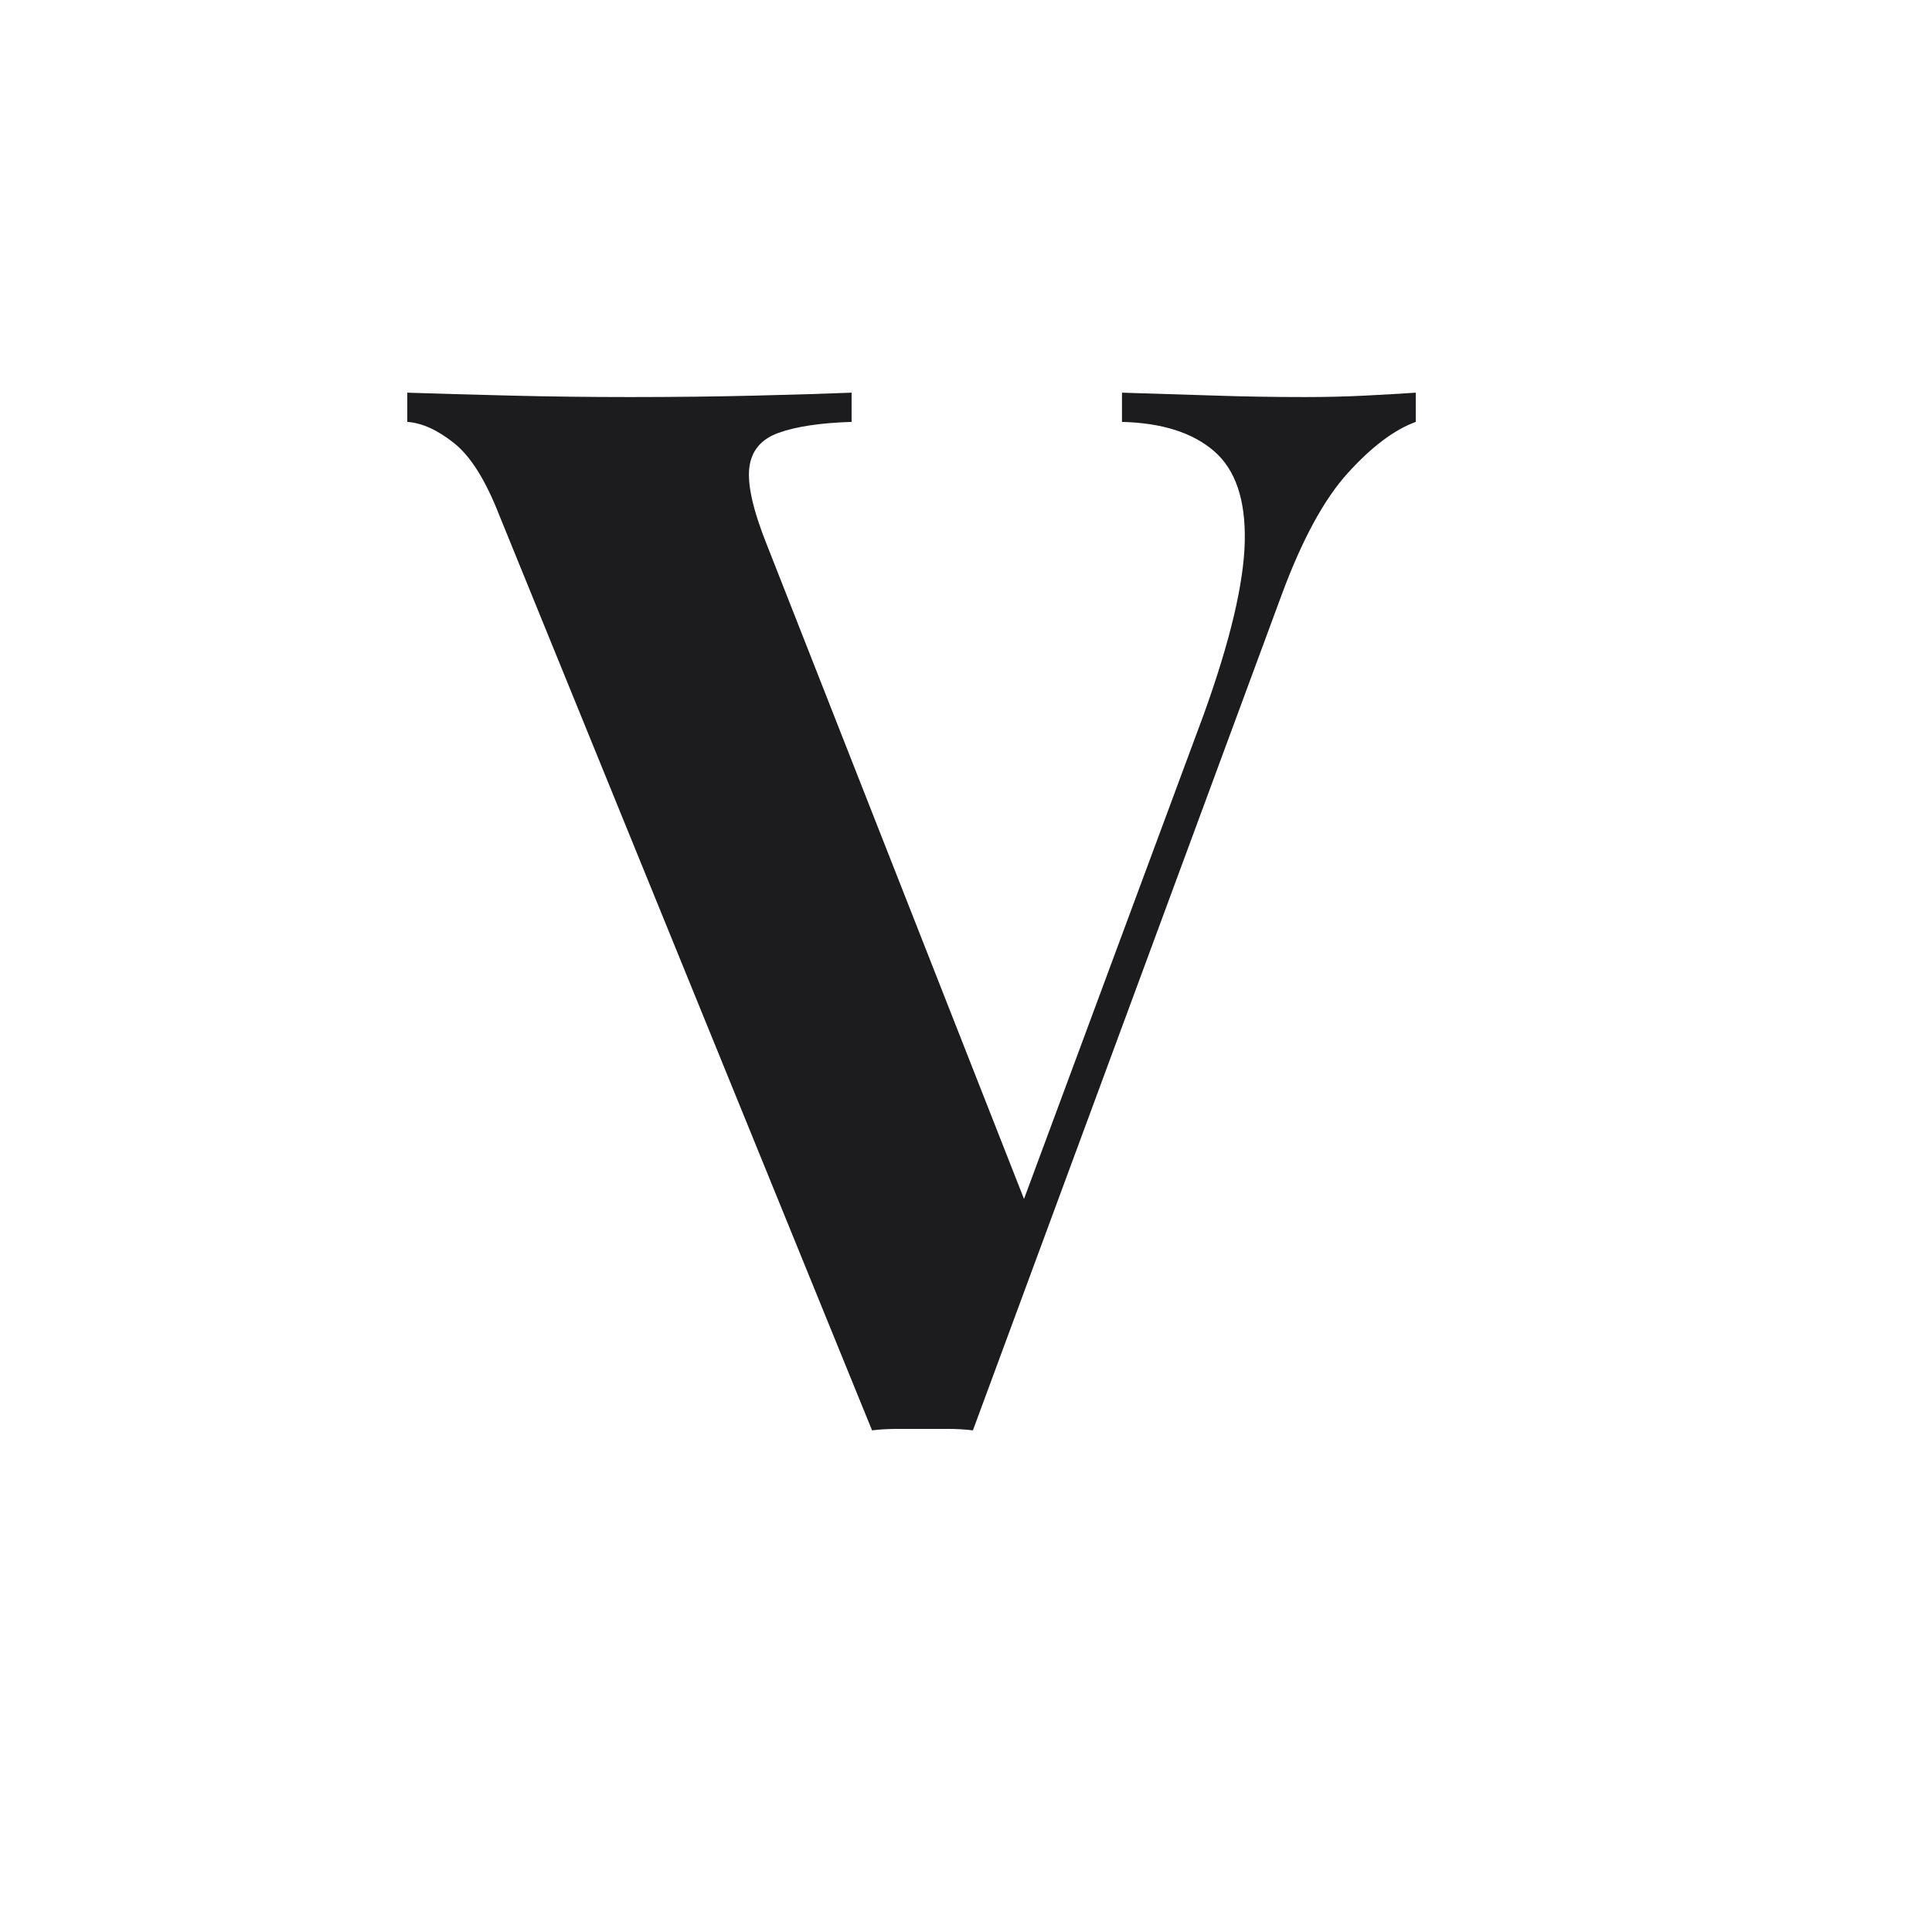
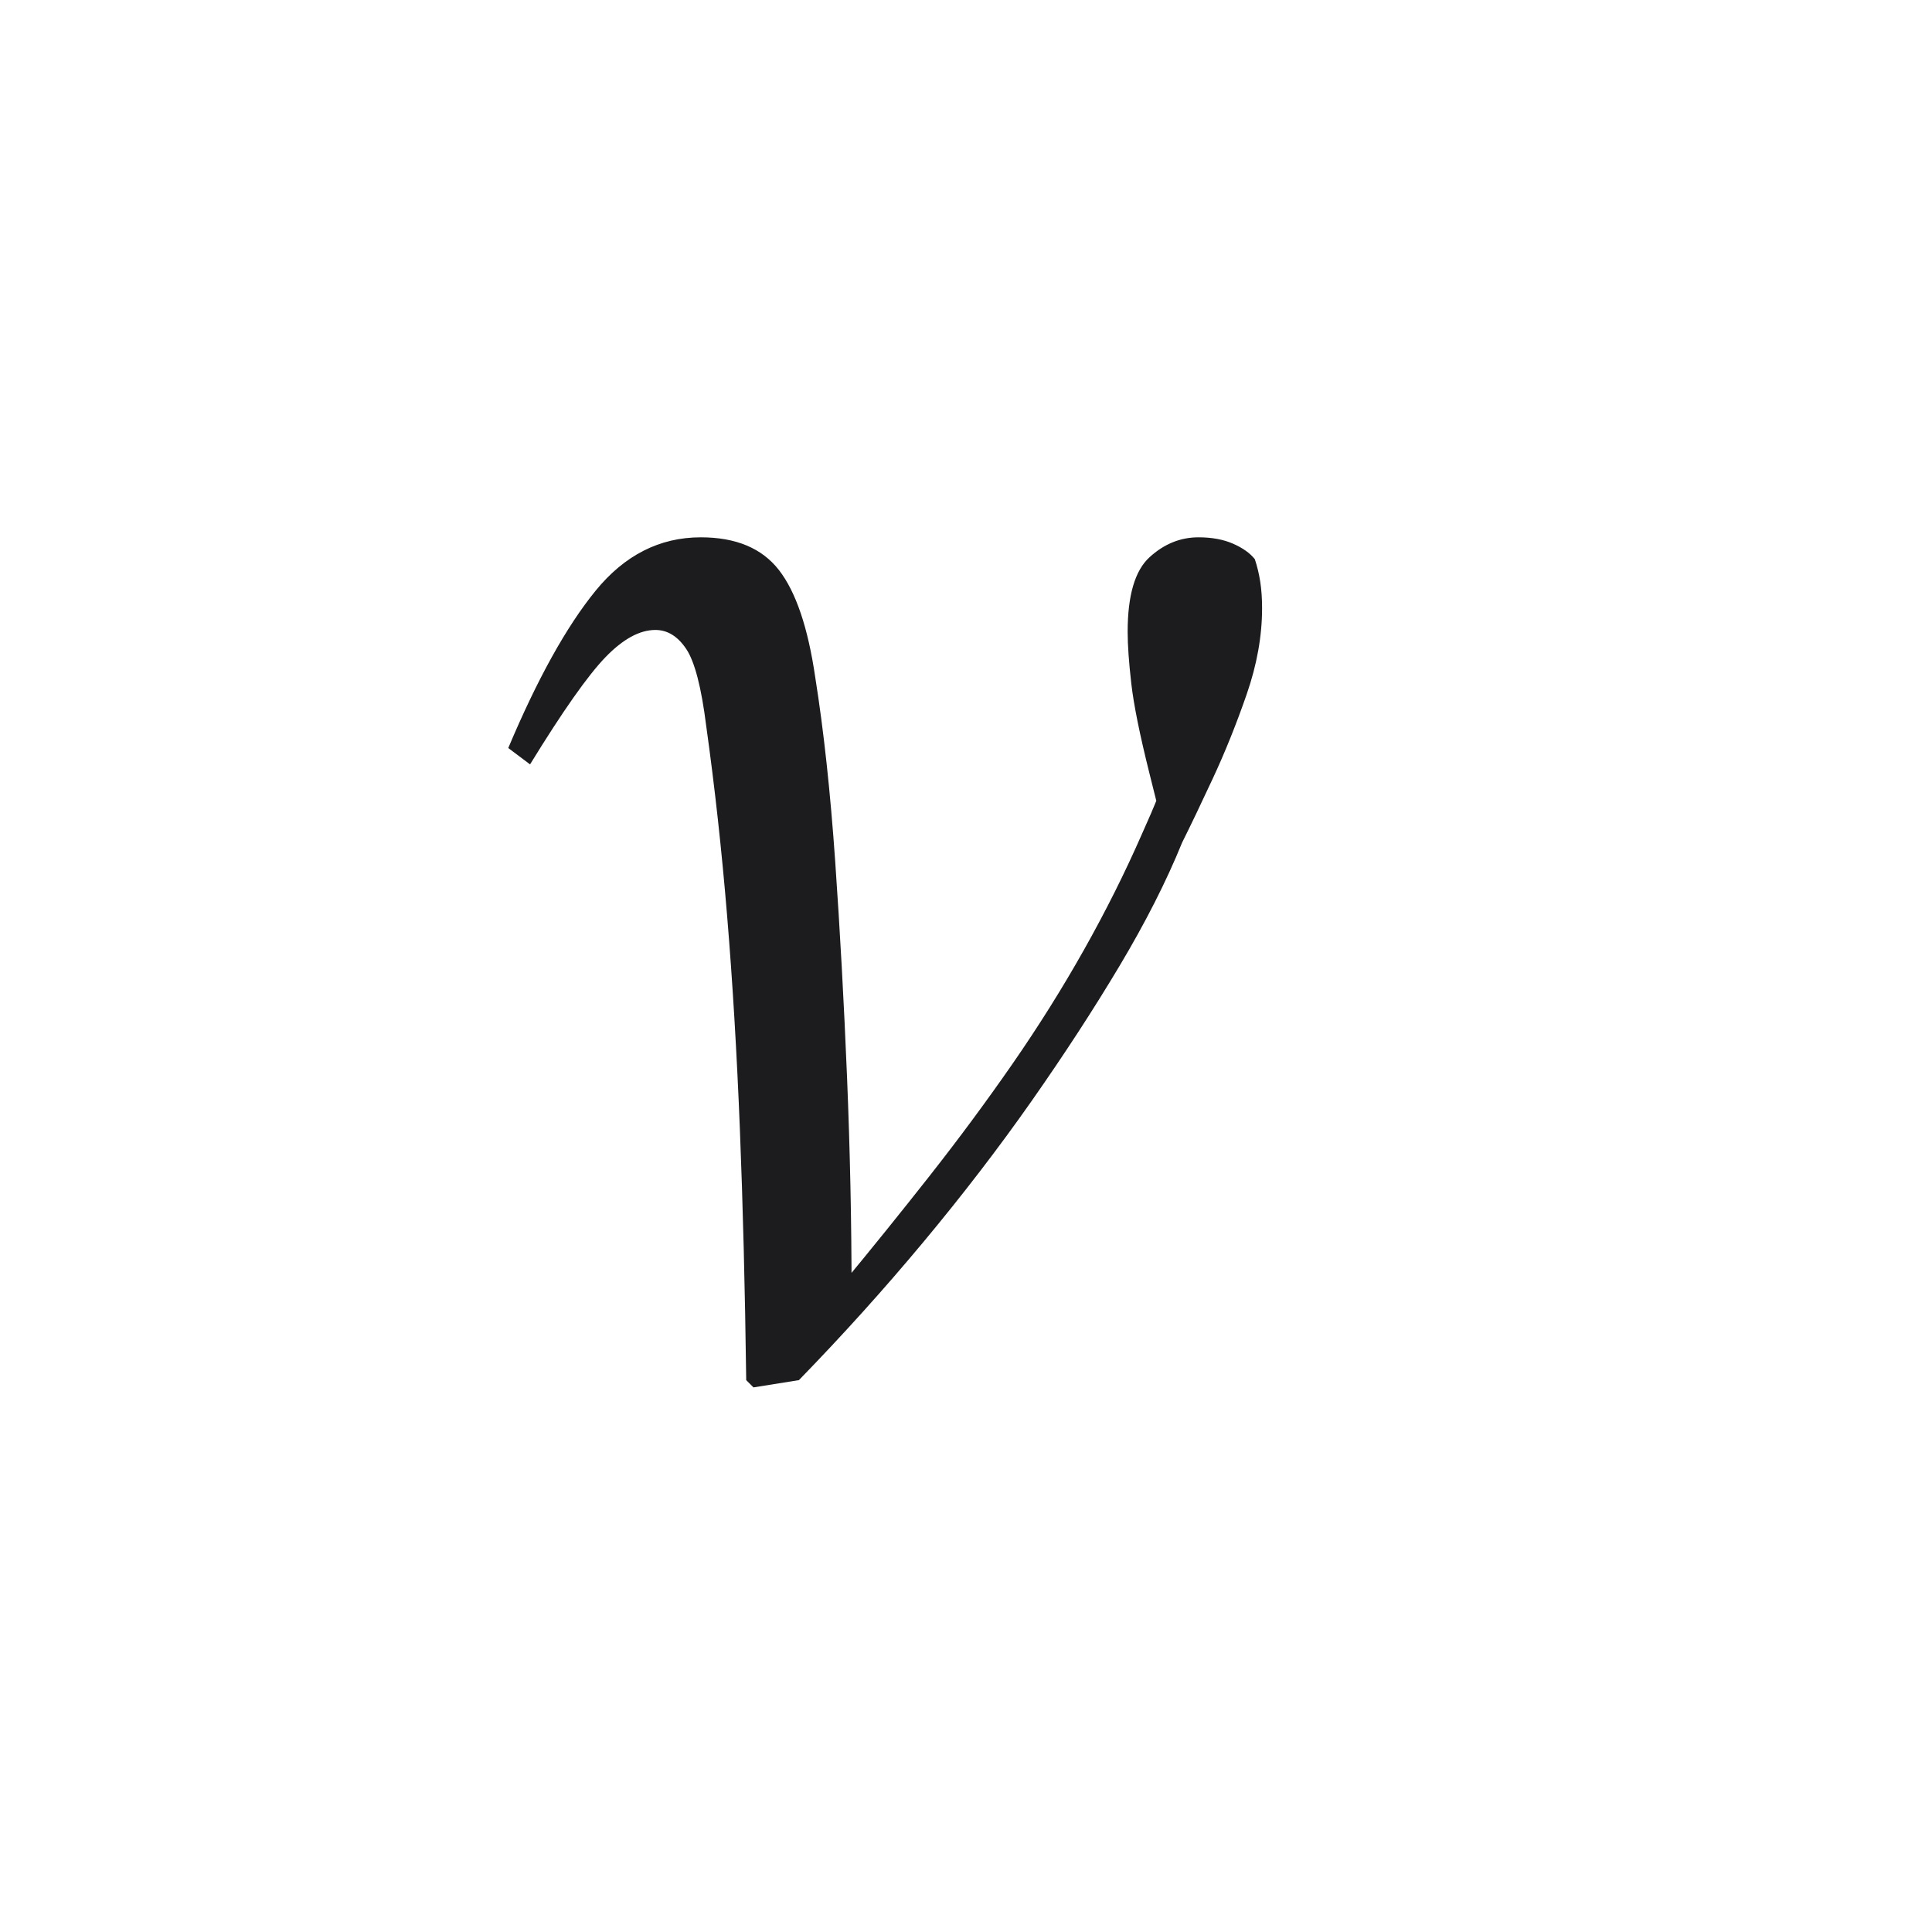
<svg xmlns="http://www.w3.org/2000/svg" width="1024" height="1024" viewBox="0 0 1024 1024">
-   <path transform="translate(-106.607 -106.607) scale(1.24943)" d="M685.90 251.90L685.90 251.90L685.90 264.30Q672.26 269.26 657.07 286.00Q641.88 302.74 628.86 338.08L628.86 338.08L498.04 692.10Q493.08 691.48 487.50 691.48Q481.92 691.48 476.34 691.48L476.34 691.48Q471.38 691.48 465.80 691.48Q460.22 691.48 455.26 692.10L455.26 692.10L297.16 303.98Q288.48 281.66 277.94 273.29Q267.40 264.92 258.10 264.30L258.10 264.30L258.10 251.90Q276.70 252.52 301.81 253.14Q326.92 253.76 352.34 253.76L352.34 253.76Q380.86 253.76 405.97 253.14Q431.08 252.52 446.58 251.90L446.58 251.90L446.58 264.30Q426.74 264.92 415.58 268.95Q404.42 272.98 403.18 283.83Q401.94 294.68 410.62 316.38L410.62 316.38L523.46 603.44L510.44 618.94L596 388.30Q612.74 341.80 613.36 315.14Q613.98 288.48 600.34 276.70Q586.70 264.92 561.28 264.30L561.28 264.30L561.28 251.90Q582.36 252.52 600.96 253.14Q619.56 253.76 638.78 253.76L638.78 253.76Q652.42 253.76 664.51 253.14Q676.60 252.52 685.90 251.90Z" fill="#1C1C1E" />
+   <path d="M395.51 731.50Q394.55 658.34 392.14 598.16Q389.73 537.99 385.40 485.52Q381.07 433.06 374.33 384.92Q370.48 354.11 363.74 344.00Q357.00 333.89 347.37 333.89Q334.86 333.89 320.90 348.34Q306.94 362.78 280.94 405.14L269.39 396.47Q292.50 341.60 315.60 313.20Q338.71 284.79 371.44 284.79Q399.36 284.79 412.84 302.12Q426.32 319.45 432.09 358.93Q438.83 401.29 442.68 456.64Q446.53 512.00 448.94 570.73Q451.35 629.45 451.35 685.29L442.68 685.29L446.53 680.48Q469.64 652.56 492.75 623.20Q515.85 593.83 536.55 563.99Q557.25 534.14 574.58 503.34Q591.91 472.53 605.39 441.72Q610.20 431.13 614.05 421.50Q617.90 411.88 620.79 402.25L617.90 444.61L609.24 409.95Q601.53 379.14 599.61 362.29Q597.68 345.45 597.68 334.86Q597.68 305.97 609.24 295.38Q620.79 284.79 635.23 284.79Q645.82 284.79 653.52 288.16Q661.22 291.53 665.07 296.35Q667.00 302.12 667.96 308.38Q668.93 314.64 668.93 322.34Q668.93 344.48 660.74 368.07Q652.56 391.66 642.93 412.36Q633.30 433.06 626.57 446.53Q614.05 477.34 593.35 512.00Q572.65 546.66 546.66 583.72Q520.66 620.79 489.38 658.34Q458.09 695.88 423.43 731.50L399.36 735.35Z" fill="#1C1C1E" />
</svg>
